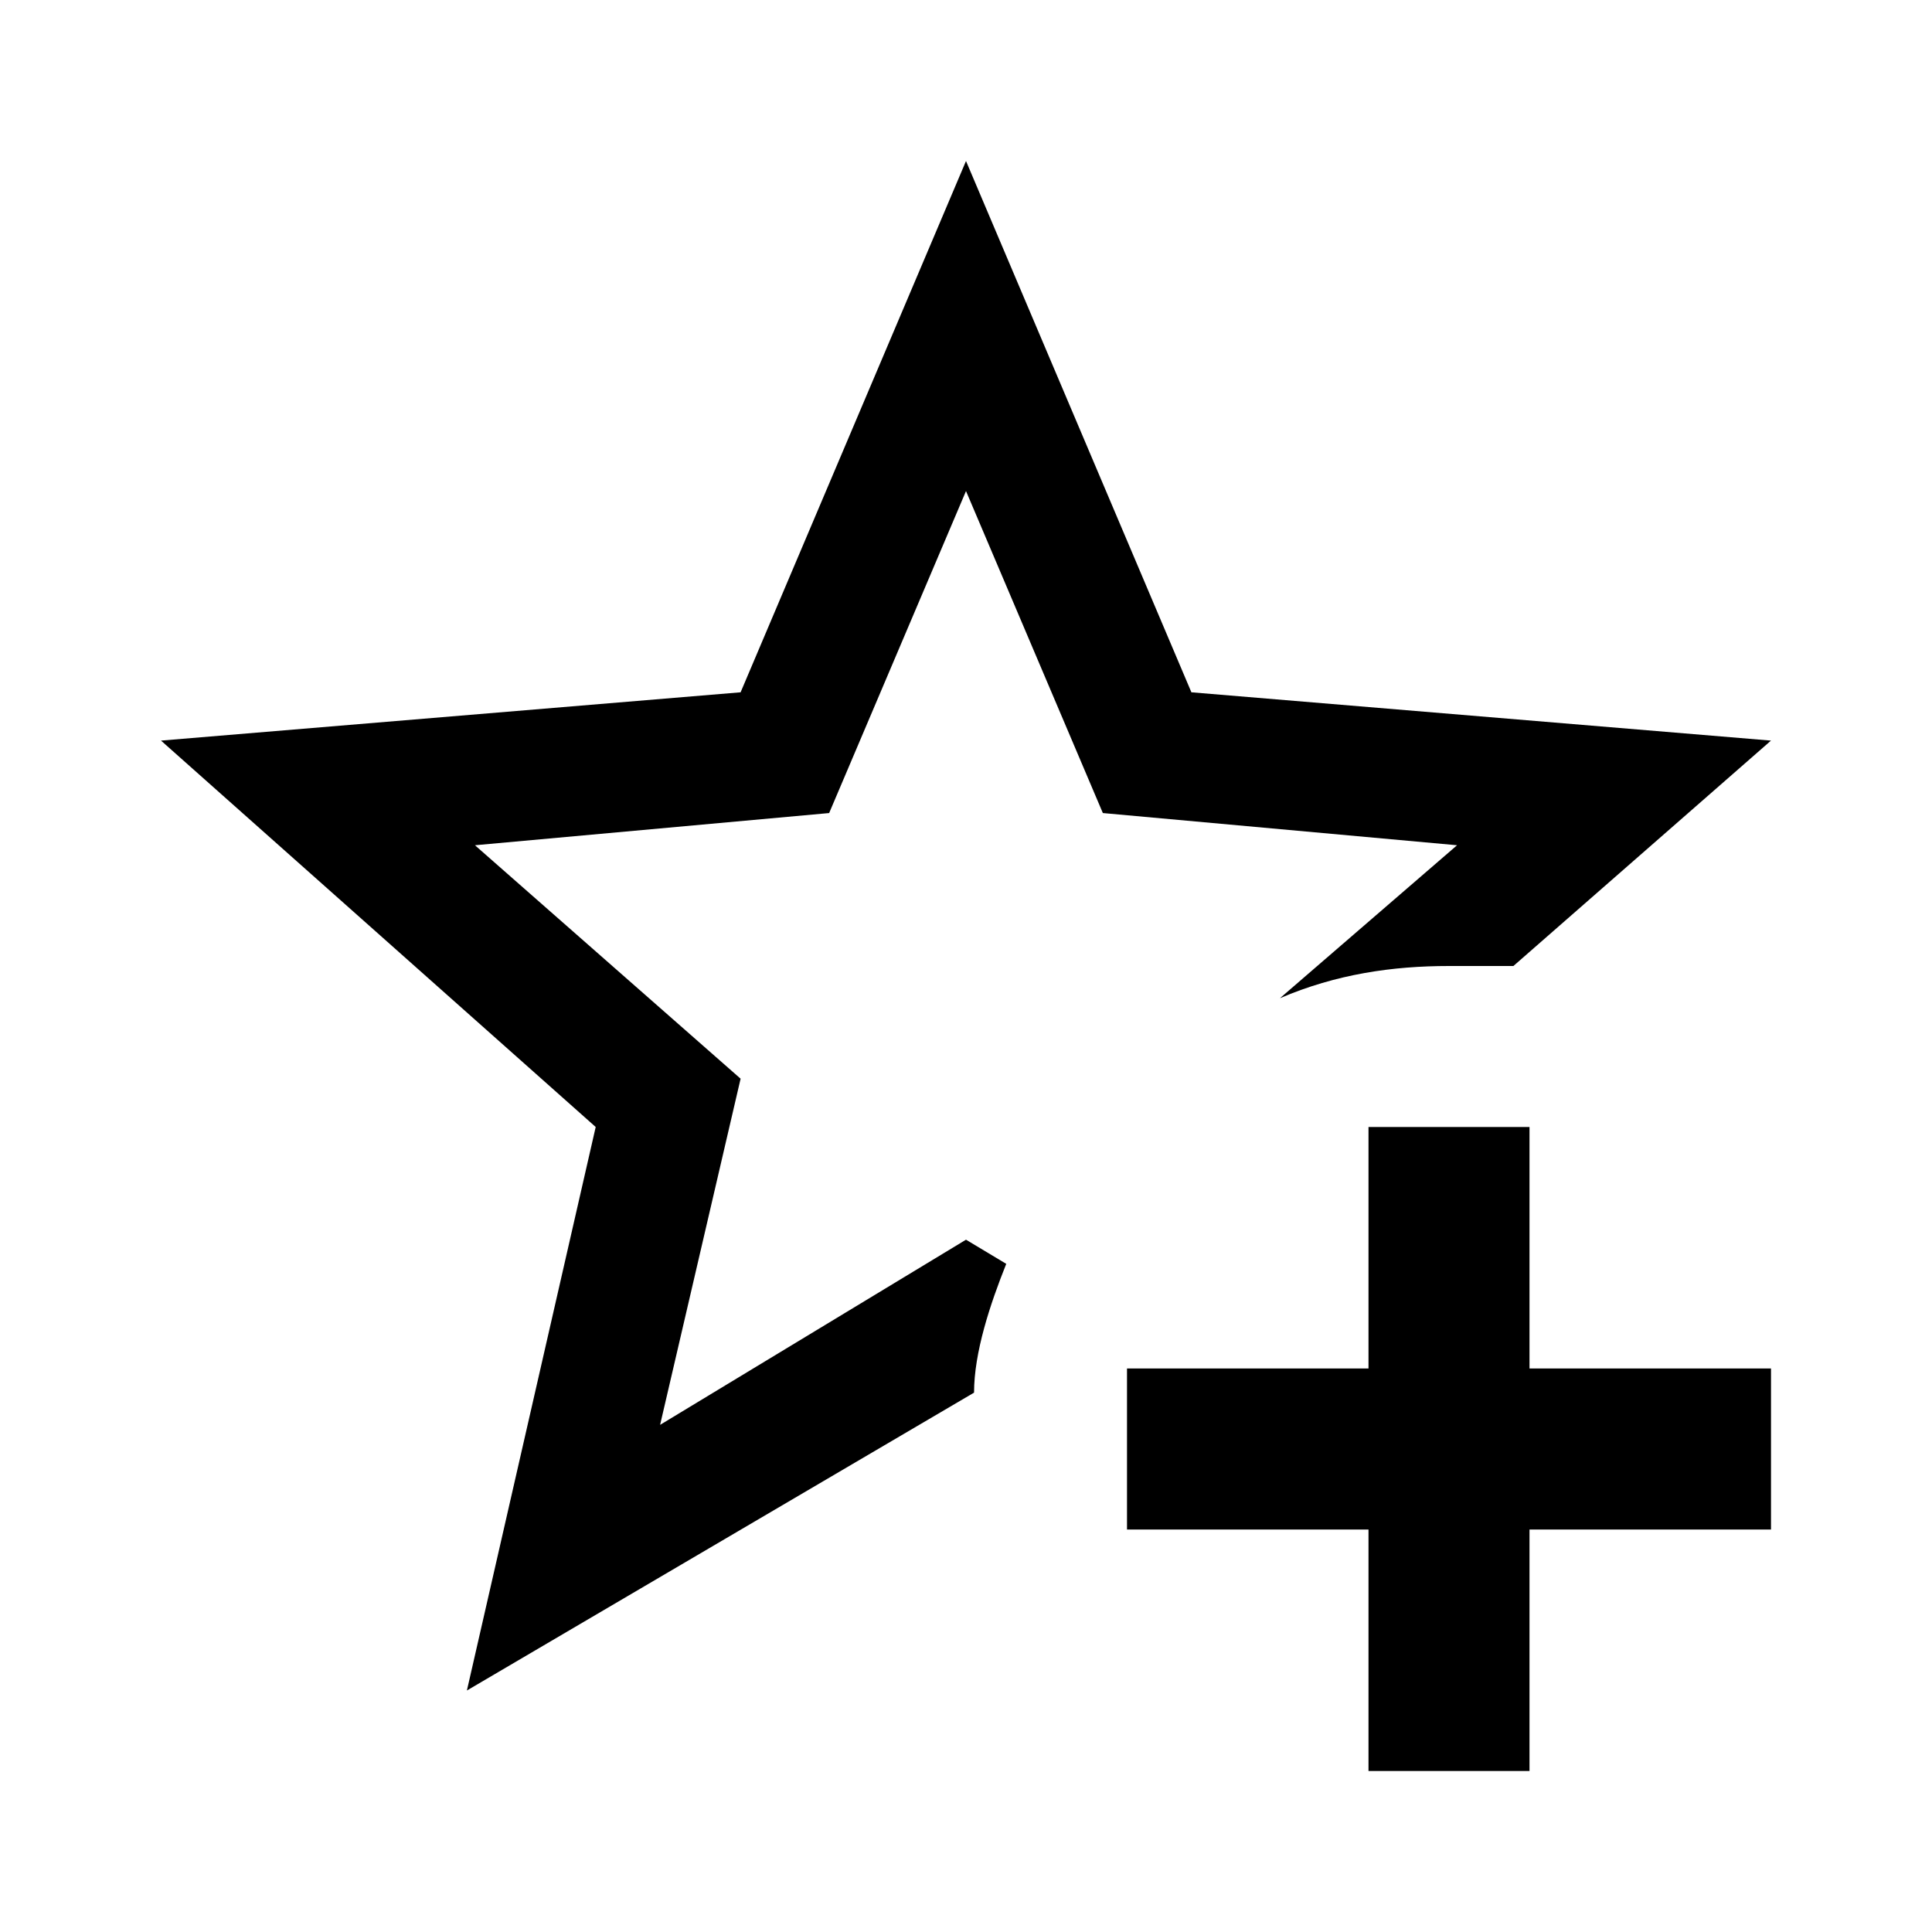
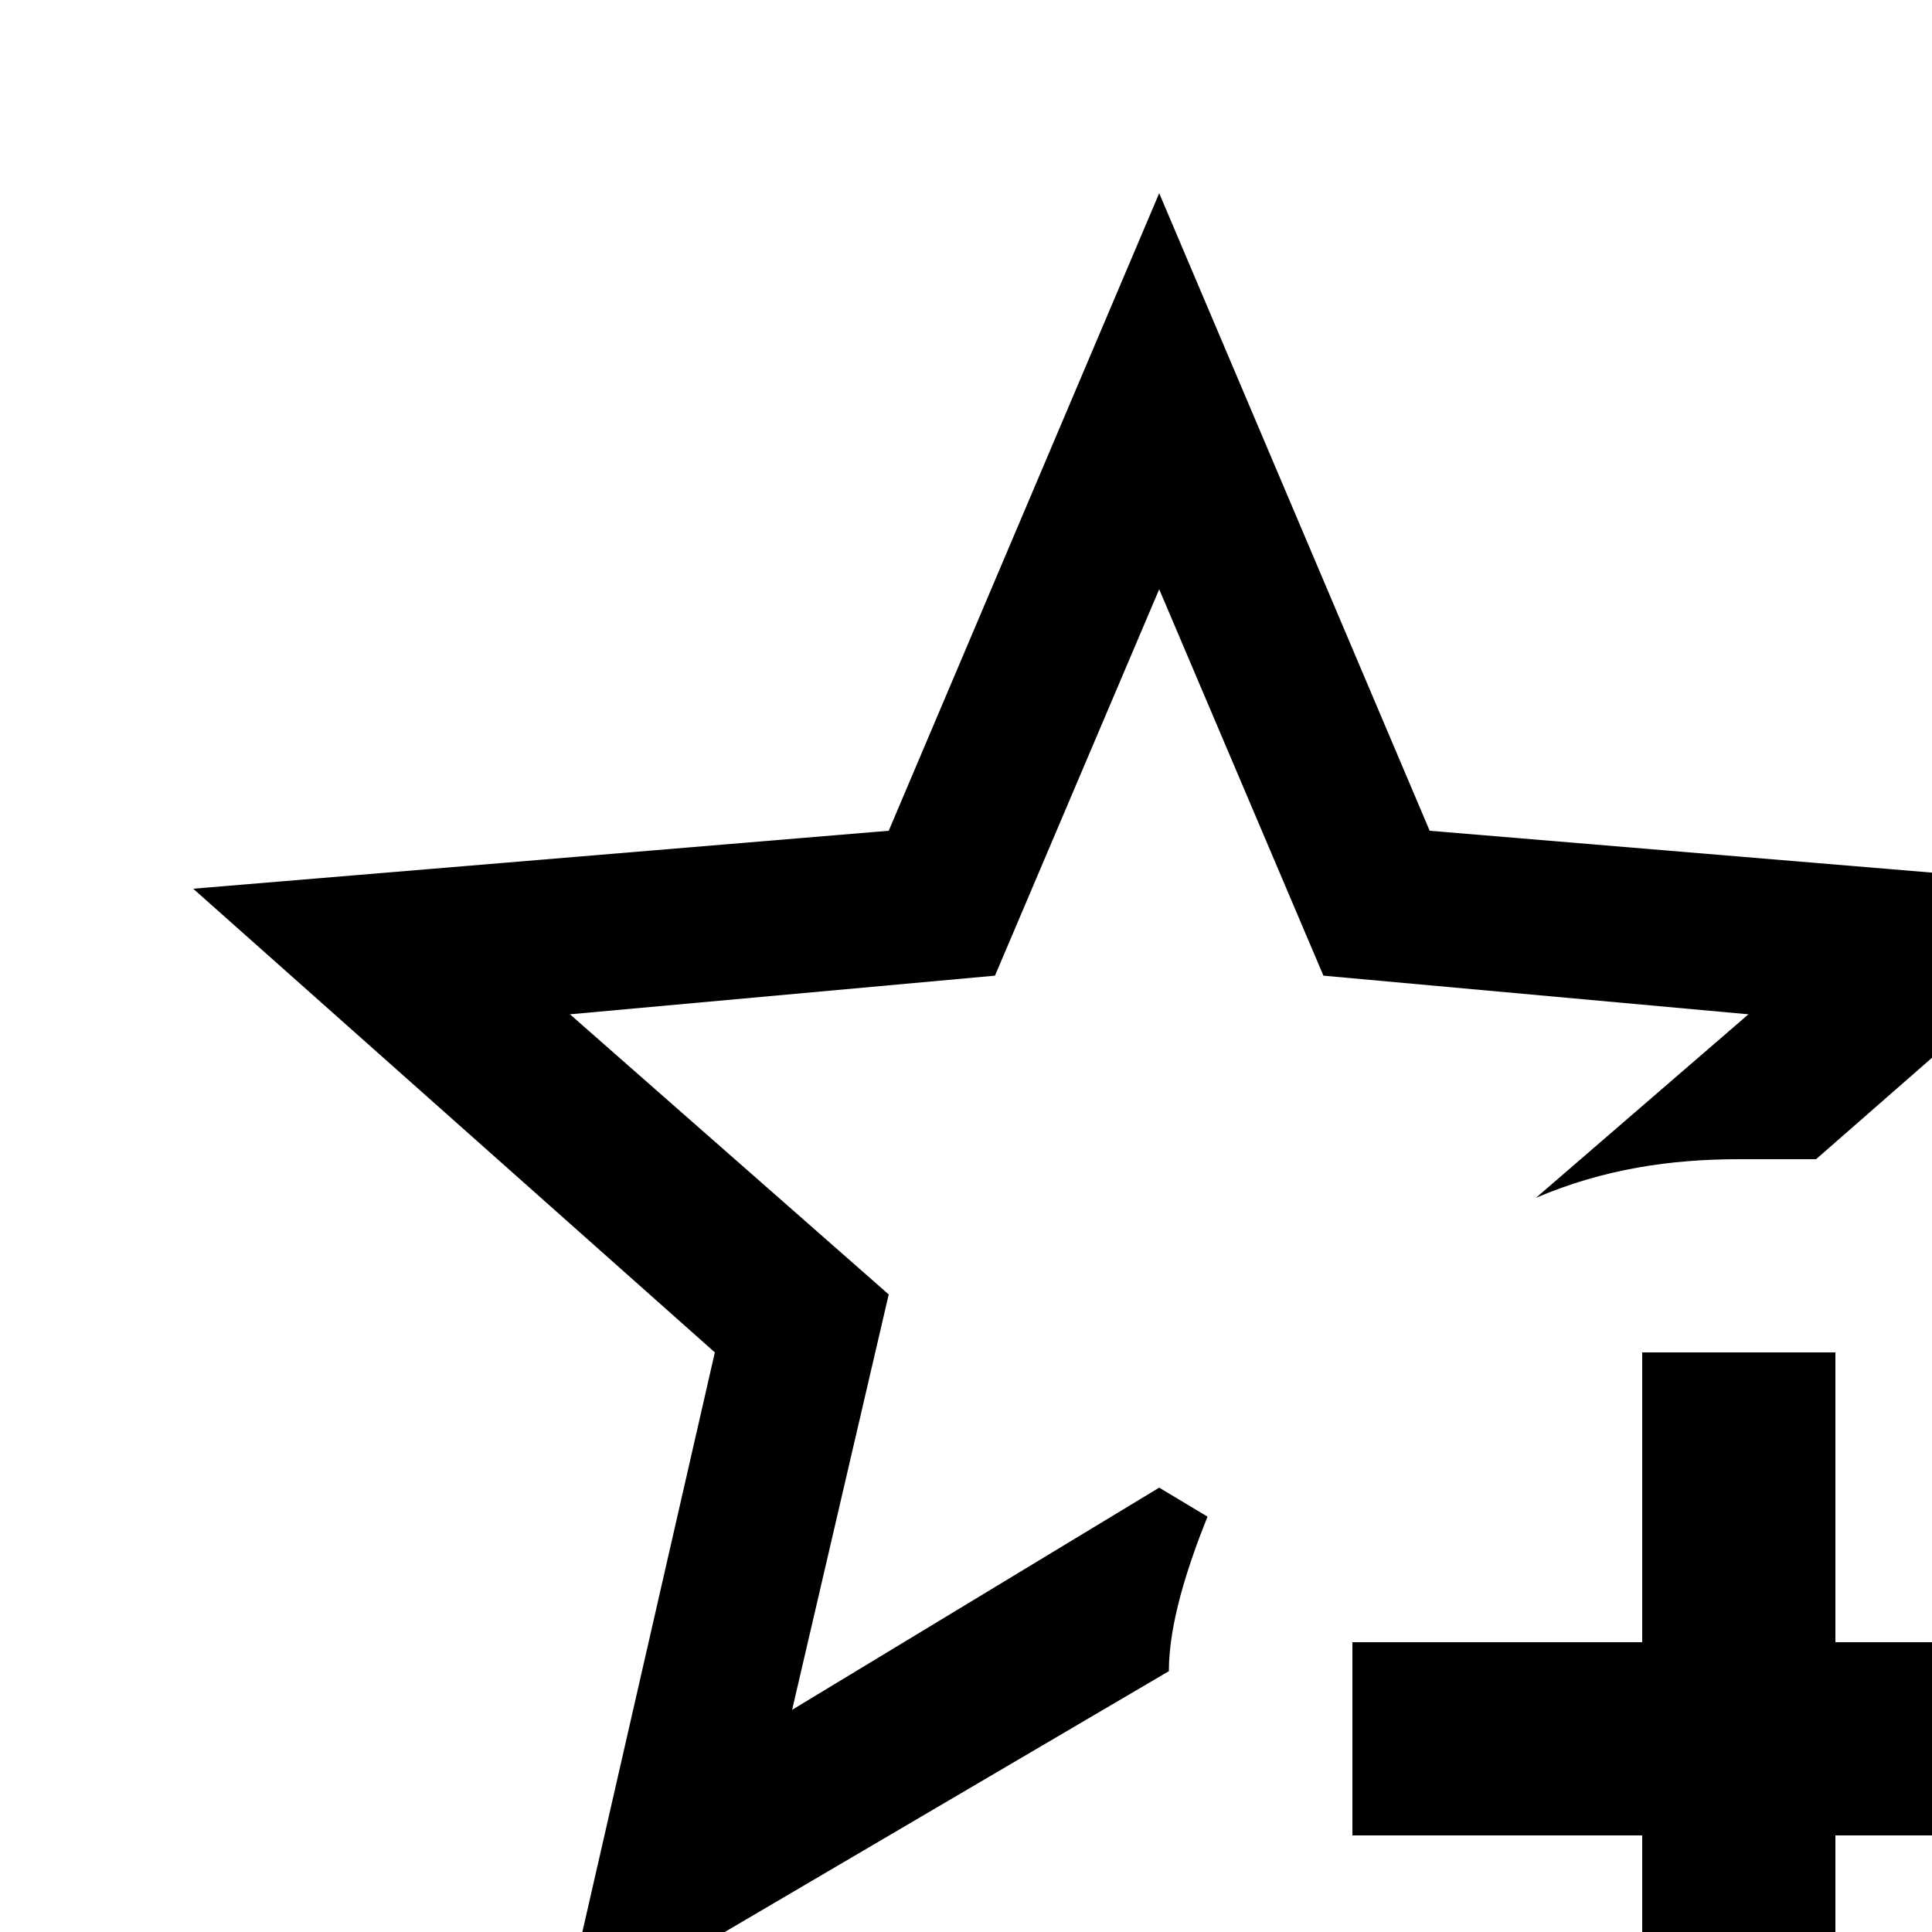
- <svg xmlns="http://www.w3.org/2000/svg" viewBox="0 0 24 24">
+ <svg xmlns="http://www.w3.org/2000/svg" viewBox="0 0 auto auto">
  <path d="M5.8 21L7.4 14L2 9.2L9.2 8.6L12 2L14.8 8.6L22 9.2L18.8 12H18C17.3 12 16.6 12.1 15.9 12.4L18.1 10.5L13.7 10.1L12 6.1L10.3 10.1L5.9 10.5L9.2 13.4L8.2 17.7L12 15.4L12.5 15.7C12.3 16.2 12.1 16.8 12.1 17.3L5.8 21M17 14V17H14V19H17V22H19V19H22V17H19V14H17Z" />
</svg>
